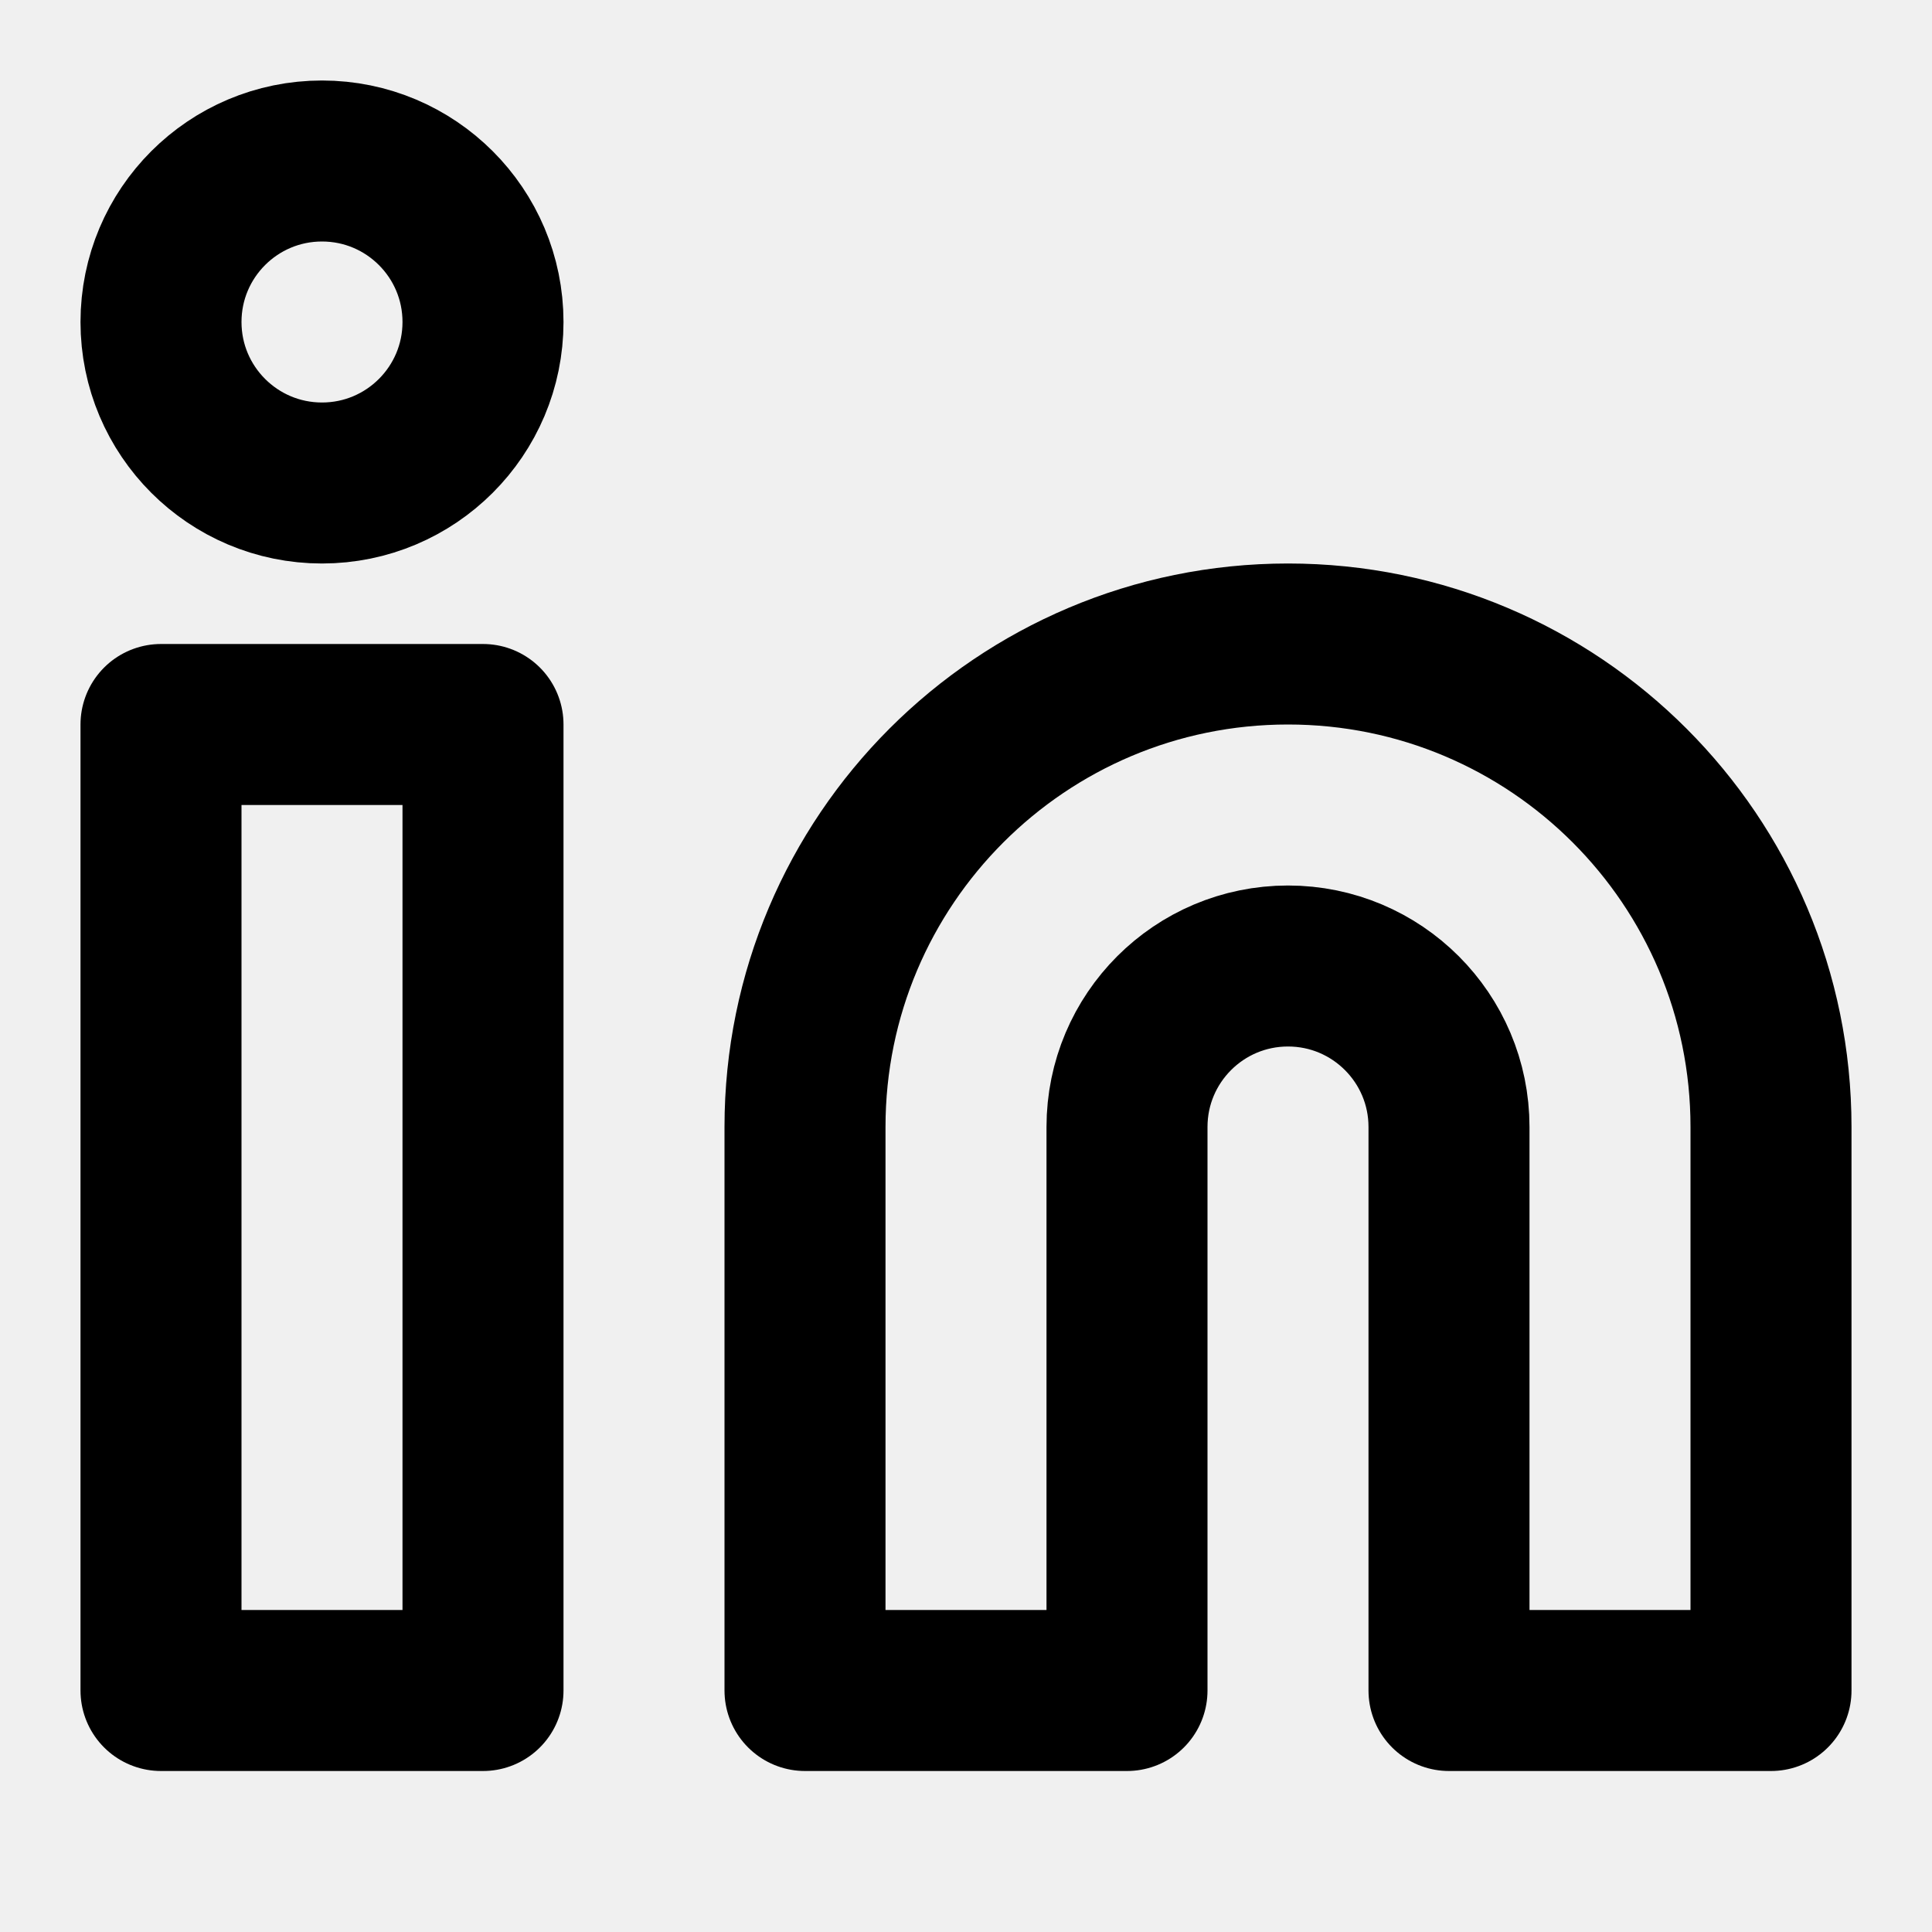
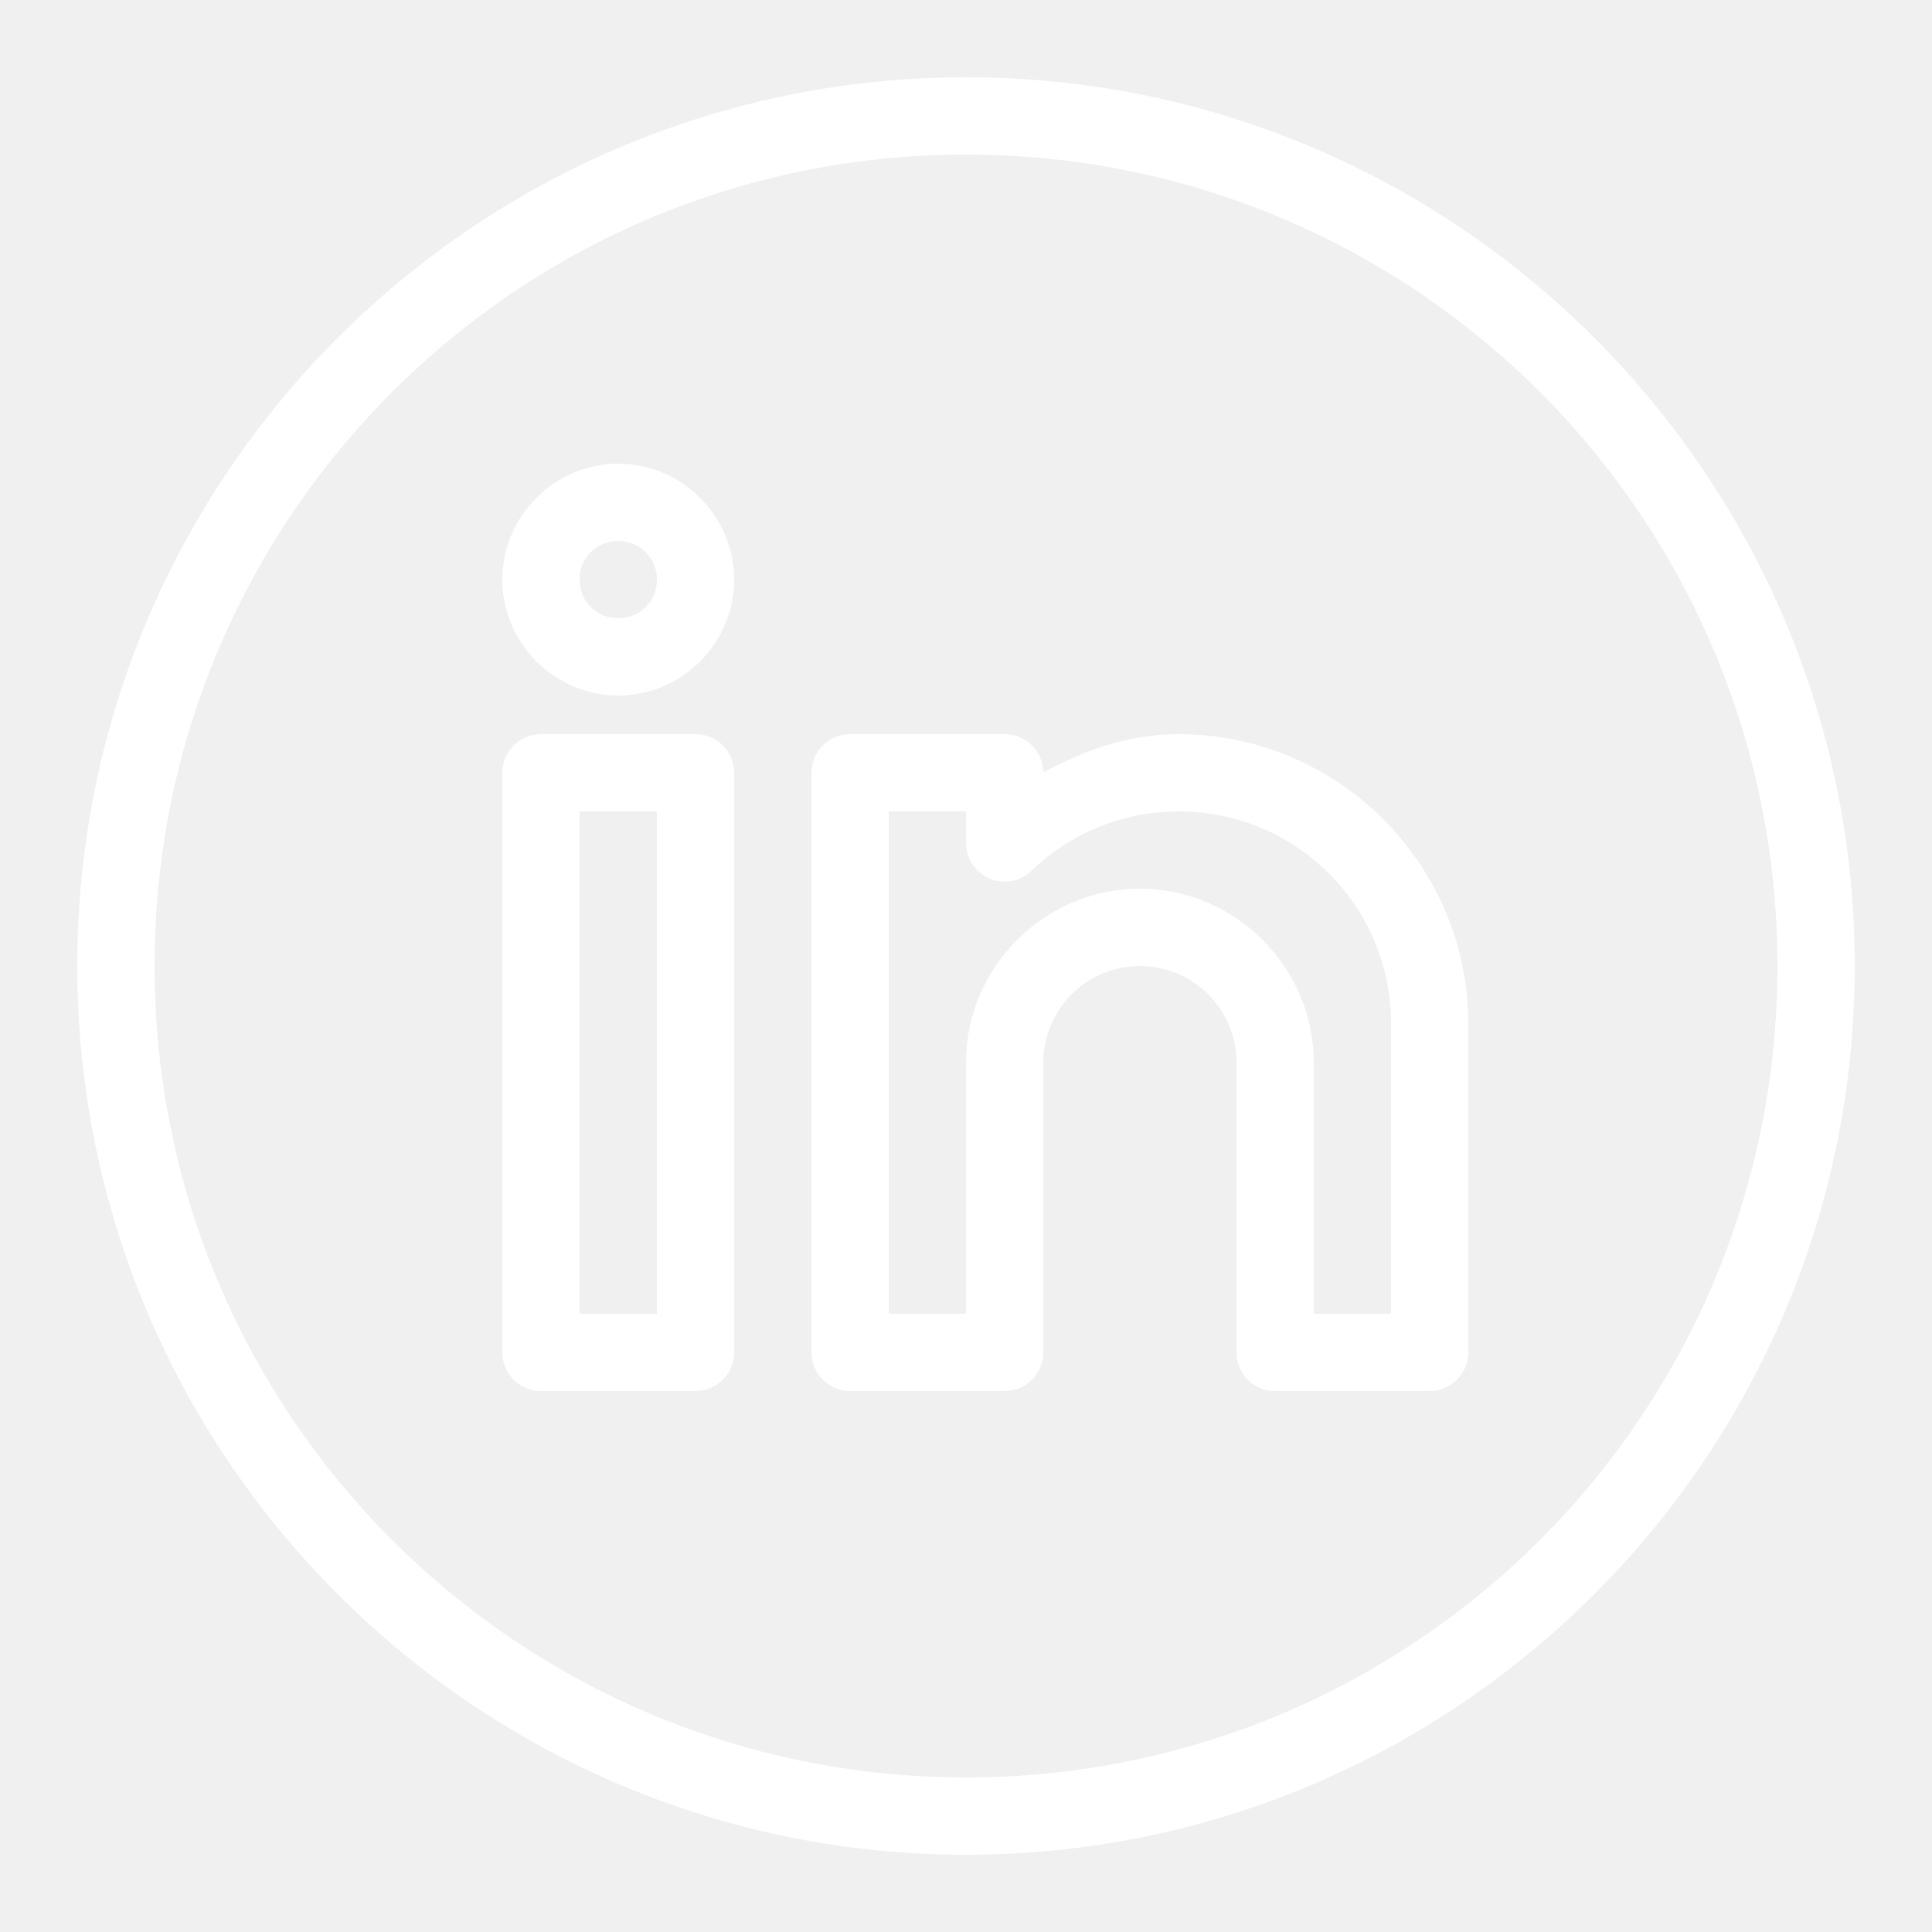
- <svg xmlns="http://www.w3.org/2000/svg" width="24" height="24" viewBox="0 0 24 24" fill="none" stroke="currentColor" stroke-width="2" stroke-linecap="round" stroke-linejoin="round" class="feather feather-linkedin">
-   <path d="M16 8a6 6 0 0 1 6 6v7h-4v-7a2 2 0 0 0-2-2 2 2 0 0 0-2 2v7h-4v-7a6 6 0 0 1 6-6z" />
-   <rect x="2" y="9" width="4" height="12" />
-   <circle cx="4" cy="4" r="2" />
+ <svg xmlns="http://www.w3.org/2000/svg" fill="#ffffff" viewBox="0 0 50 50" width="25px" height="25px">
+   <path d="M 25 2 C 12.309 2 2 12.309 2 25 C 2 37.691 12.309 48 25 48 C 37.691 48 48 37.691 48 25 C 48 12.309 37.691 2 25 2 z M 25 4 C 36.61 4 46 13.39 46 25 C 46 36.61 36.61 46 25 46 C 13.39 46 4 36.61 4 25 C 4 13.39 13.39 4 25 4 z M 16 12 C 14.355 12 13 13.355 13 15 C 13 16.645 14.355 18 16 18 C 17.645 18 19 16.645 19 15 C 19 13.355 17.645 12 16 12 z M 16 14 C 16.564 14 17 14.436 17 15 C 17 15.564 16.564 16 16 16 C 15.436 16 15 15.564 15 15 C 15 14.436 15.436 14 16 14 z M 14 19 A 1 1 0 0 0 13 20 L 13 35 A 1 1 0 0 0 14 36 L 18 36 A 1 1 0 0 0 19 35 L 19 20 A 1 1 0 0 0 18 19 L 14 19 z M 22 19 A 1 1 0 0 0 21 20 L 21 35 A 1 1 0 0 0 22 36 L 26 36 A 1 1 0 0 0 27 35 L 27 27.5 C 27 26.12 28.12 25 29.5 25 C 30.88 25 32 26.12 32 27.5 L 32 30 L 32 35 A 1 1 0 0 0 33 36 L 37 36 A 1 1 0 0 0 38 35 L 38 26.5 C 38 22.37 34.63 19 30.5 19 C 29.214 19 28.06 19.416 27 19.99 A 1 1 0 0 0 26 19 L 22 19 z M 15 21 L 17 21 L 17 34 L 15 34 L 15 21 z M 23 21 L 25 21 L 25 21.816 A 1 1 0 0 0 26.693 22.537 C 27.684 21.585 29.017 21 30.5 21 C 33.55 21 36 23.45 36 26.5 L 36 34 L 34 34 L 34 30 L 34 27.5 C 34 25.03 31.97 23 29.5 23 C 27.03 23 25 25.03 25 27.5 L 25 34 L 23 34 L 23 21 z" />
</svg>
